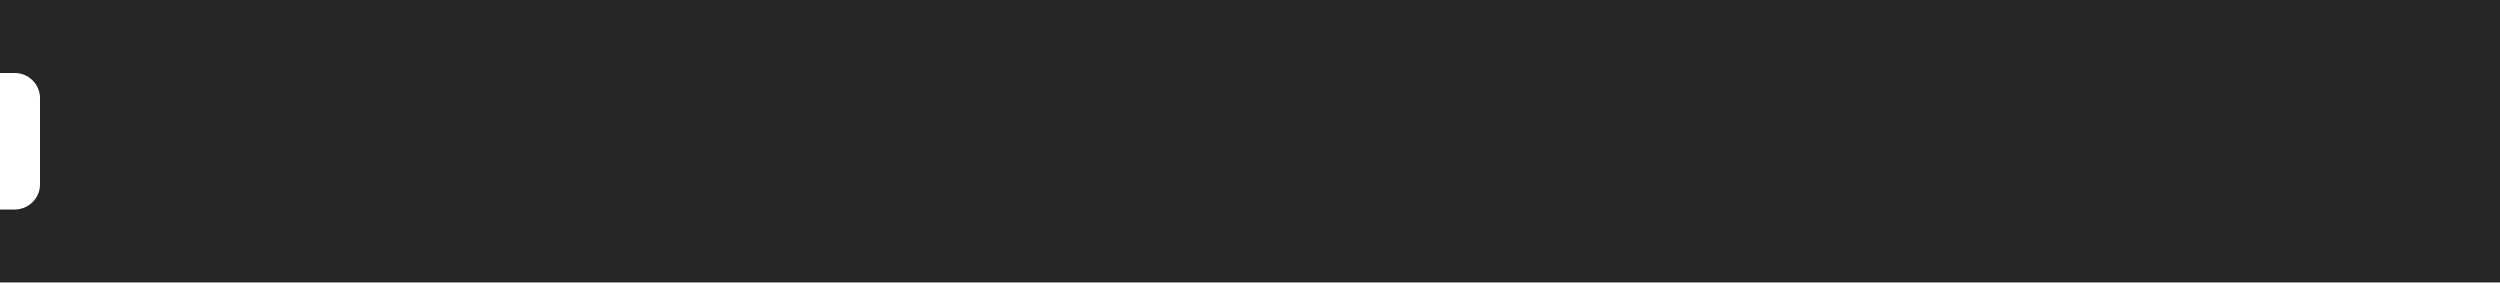
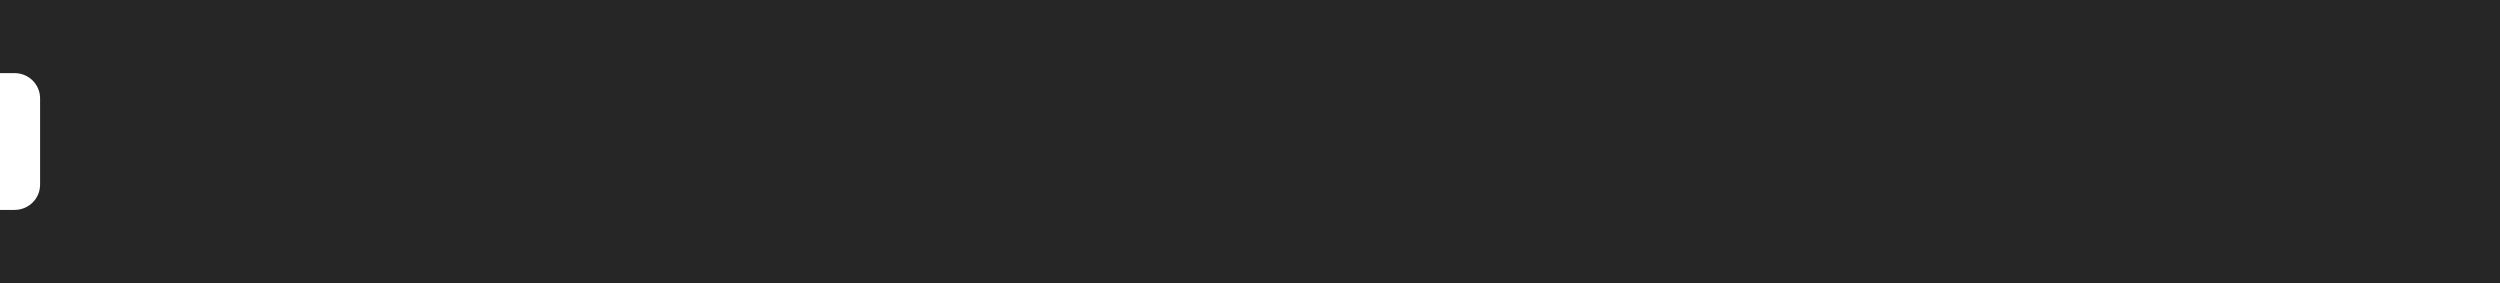
- <svg xmlns="http://www.w3.org/2000/svg" width="531" height="60" viewBox="0 0 531 60" fill="none">
-   <path fill-rule="evenodd" clip-rule="evenodd" d="M531 0H0V15.5H3.1C6.082 15.5 8.5 17.898 8.5 20.857V39.143C8.5 42.101 6.082 44.5 3.1 44.5H0V60H531V0Z" fill="#262626" />
+ <svg xmlns="http://www.w3.org/2000/svg" width="530" height="60" viewBox="0 0 530 60" fill="none">
+   <path fill-rule="evenodd" clip-rule="evenodd" d="M533 0H0V15.5H3.1C6.082 15.5 8.5 17.898 8.5 20.857V39.143C8.5 42.101 6.082 44.5 3.1 44.5H0V60H531V0Z" fill="#262626" />
</svg>
